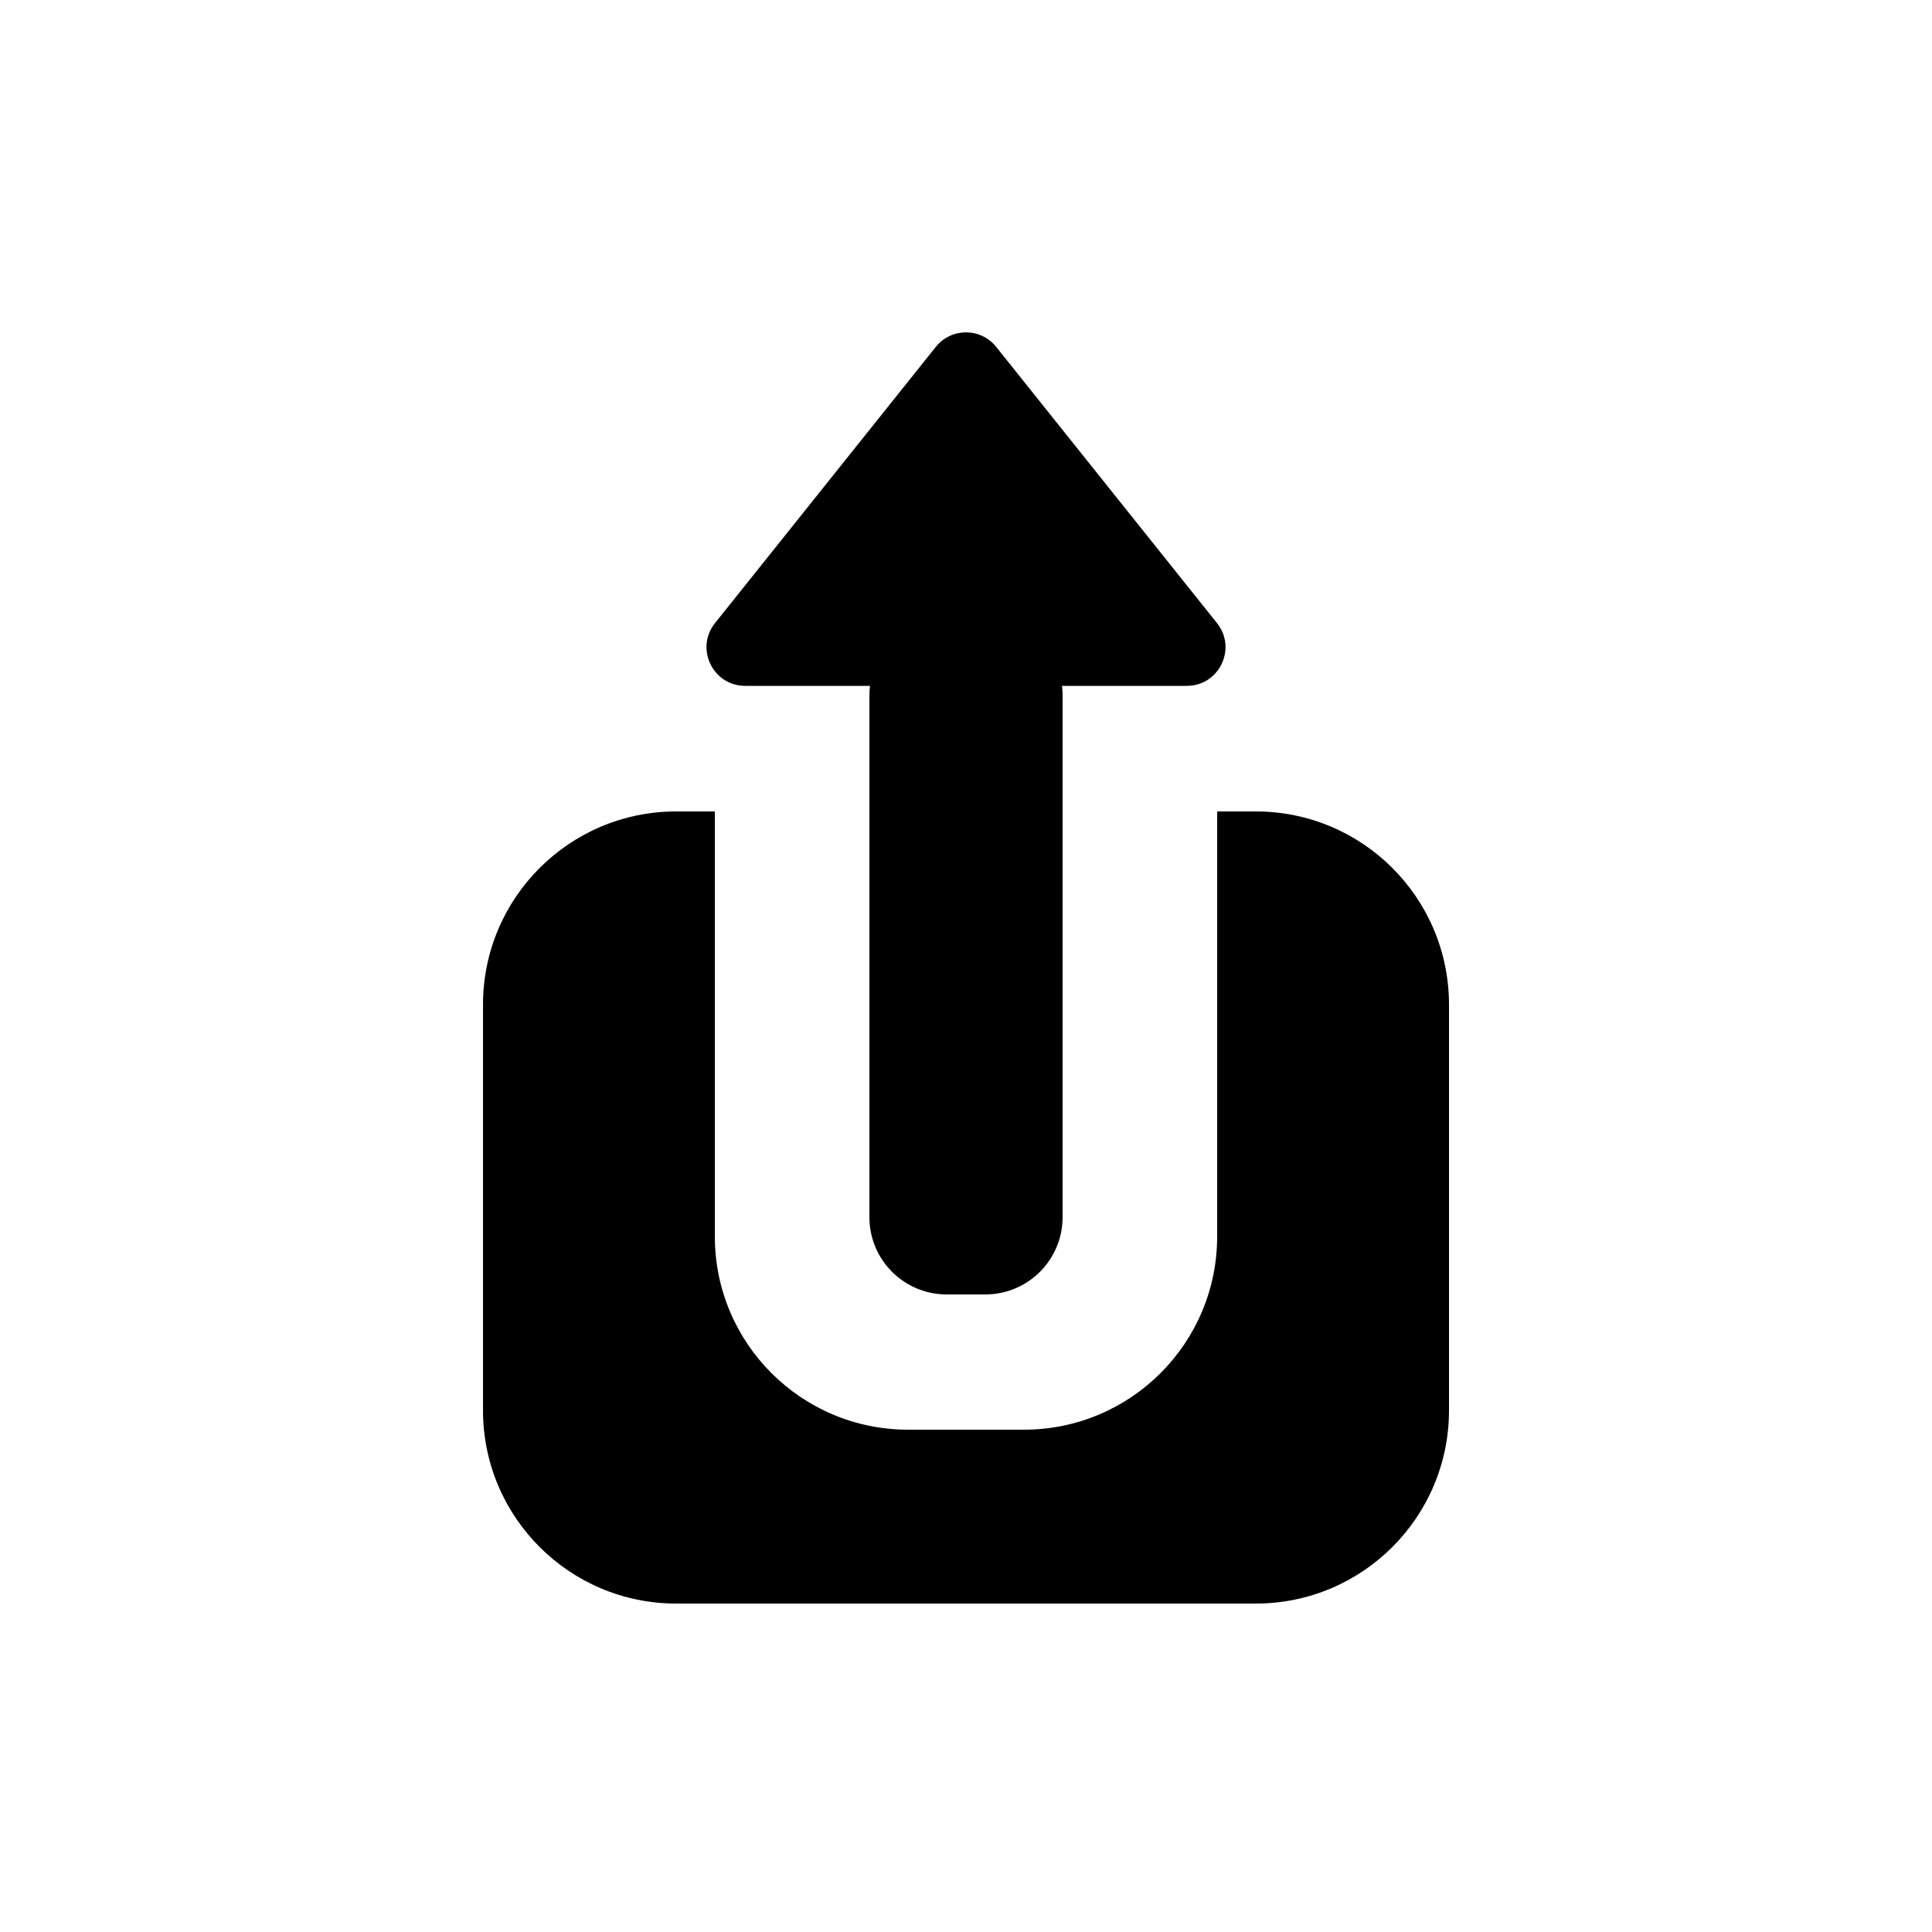
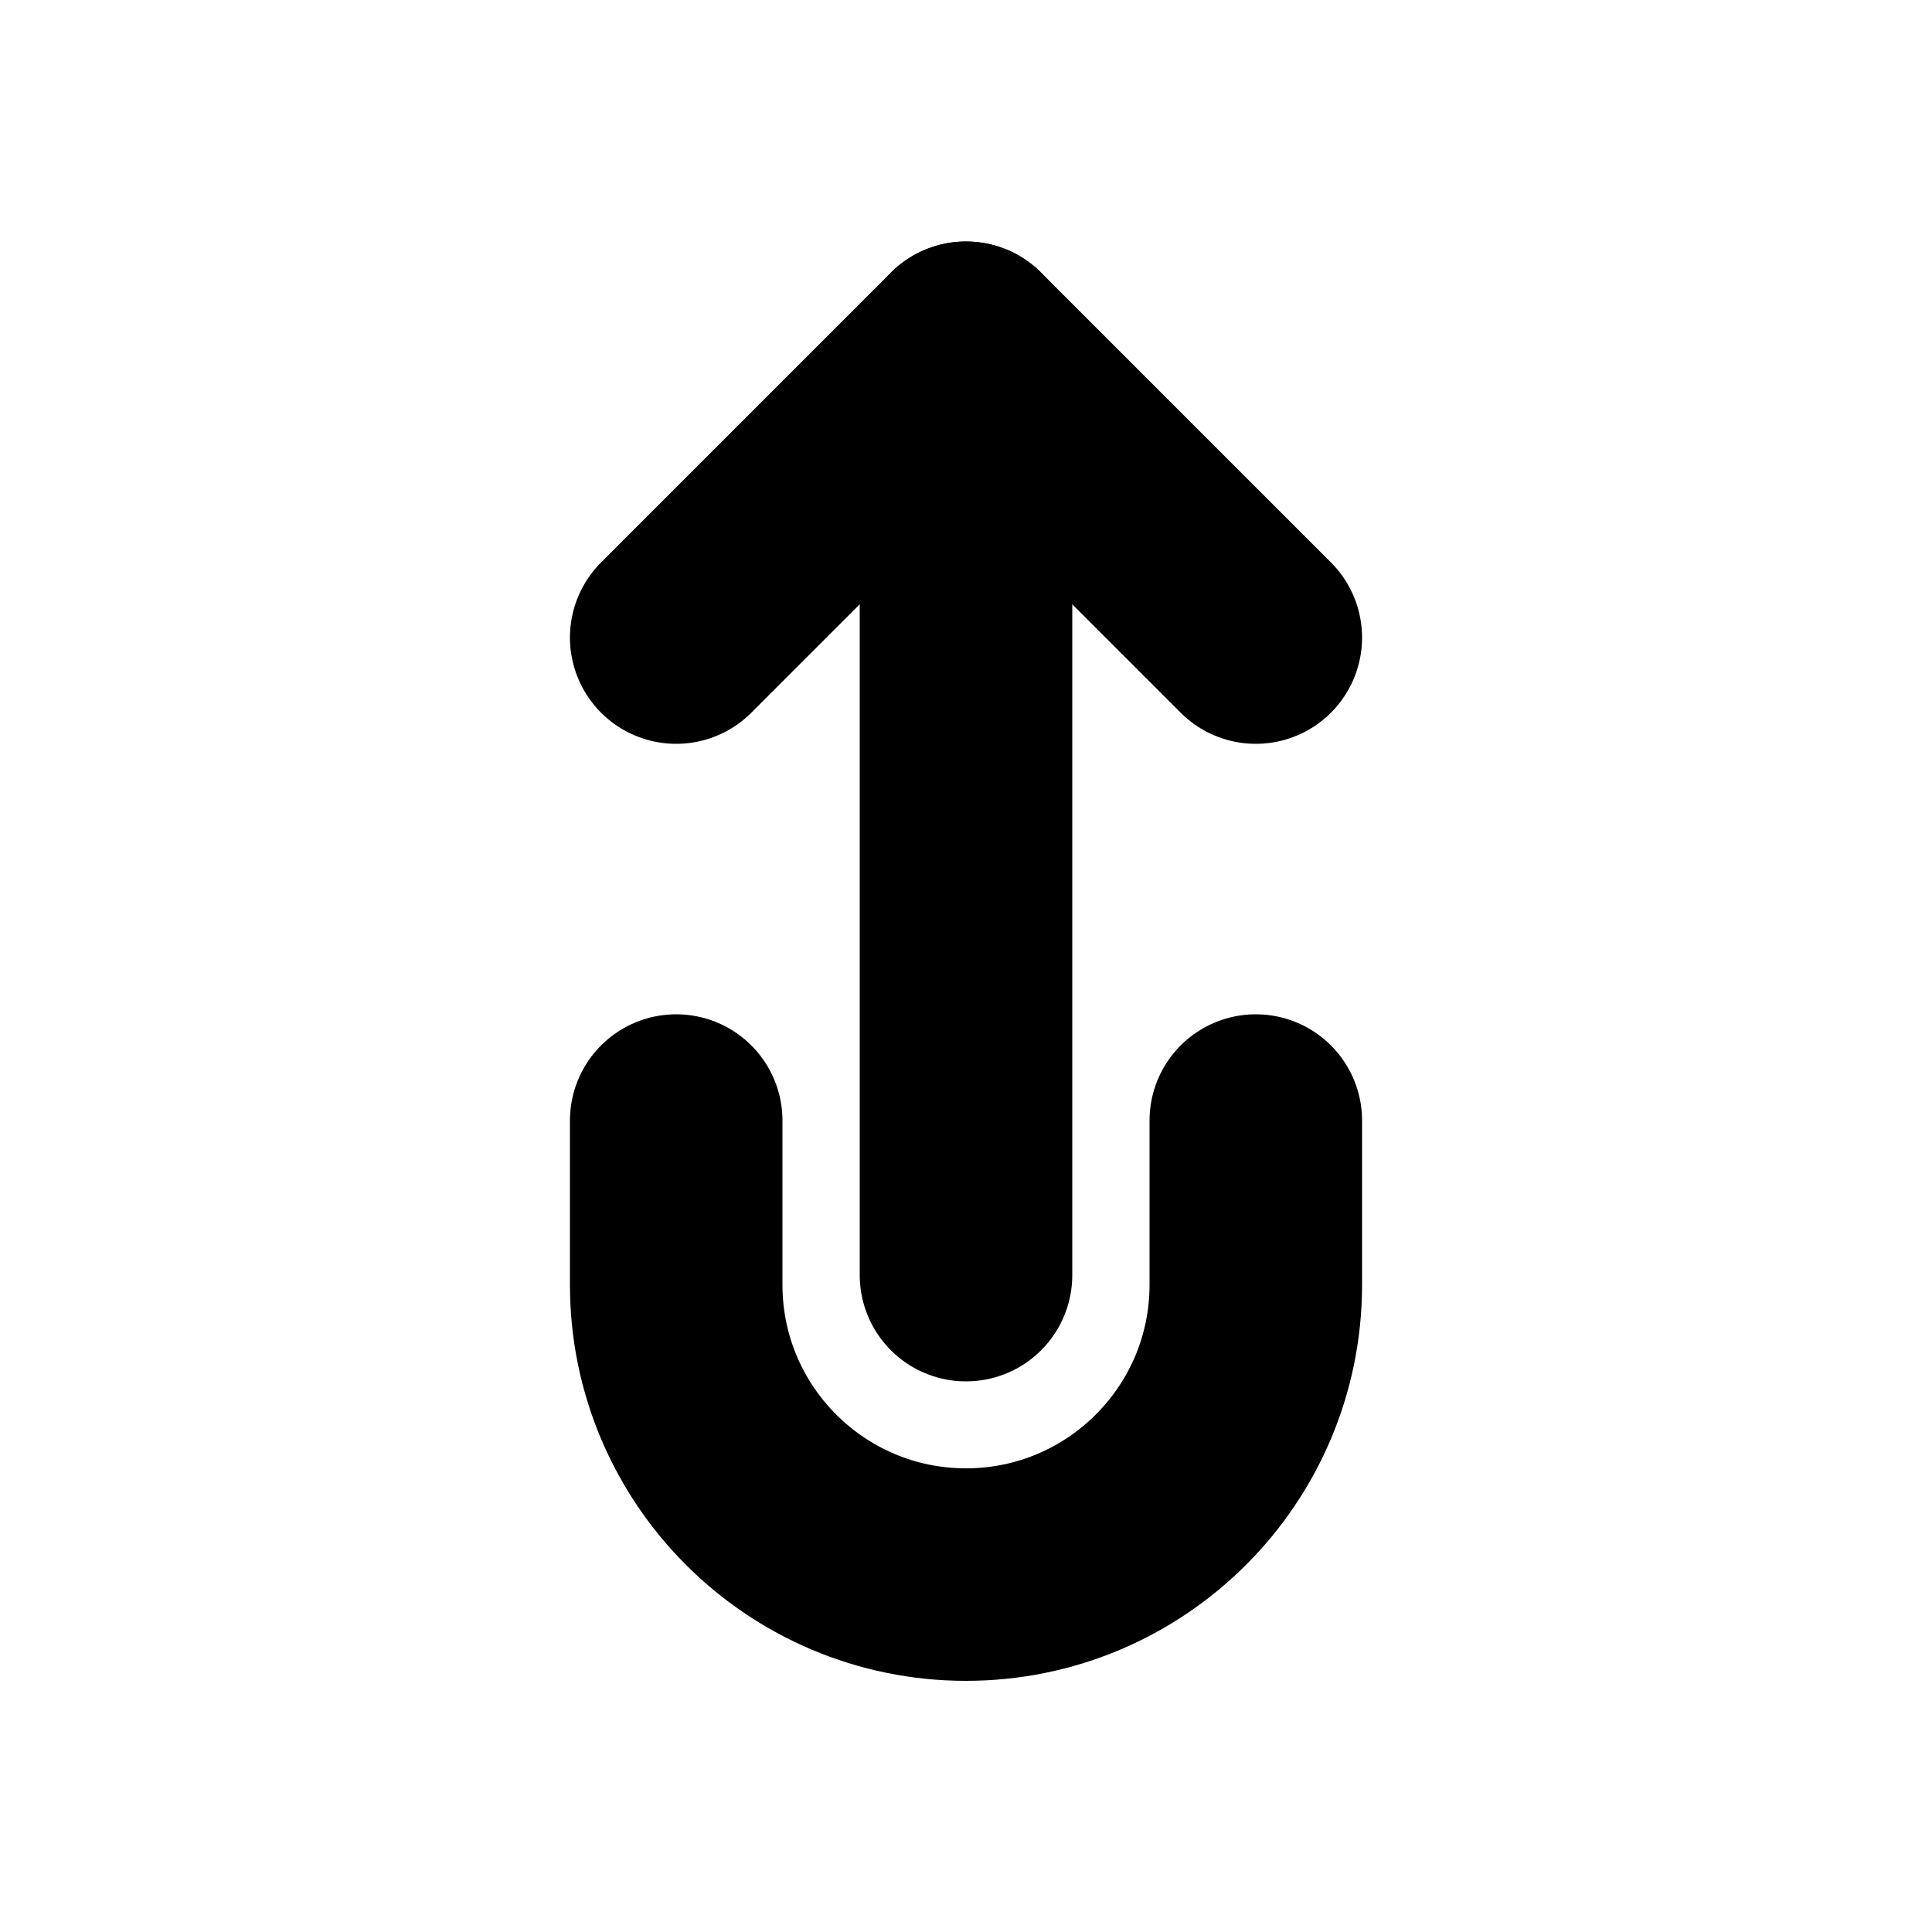
- <svg xmlns="http://www.w3.org/2000/svg" width="100%" height="100%" viewBox="0 0 100 100" fill="currentColor">
-   <mask id="mask0_103_2" style="mask-type:alpha" maskUnits="userSpaceOnUse" x="25" y="42" width="50" height="41">
-     <path fill-rule="evenodd" clip-rule="evenodd" d="M37 42H25V83H75V42H63V64C63 69.523 58.523 74 53 74H47C41.477 74 37 69.523 37 64V42Z" />
-   </mask>
-   <g mask="url(#mask0_103_2)">
-     <rect x="25" y="42" width="50" height="41" rx="10" />
-   </g>
-   <rect x="45" y="32" width="10" height="35" rx="4" />
-   <path d="M48.438 17.954C49.239 16.953 50.761 16.953 51.562 17.954L62.991 32.251C64.038 33.561 63.106 35.5 61.429 35.5H38.571C36.894 35.5 35.962 33.561 37.009 32.251L48.438 17.954Z" />
+ <svg xmlns="http://www.w3.org/2000/svg" width="100%" height="100%" viewBox="0 0 100 100" fill="none">
+   <path d="M50 18V66" stroke="currentColor" stroke-width="11" stroke-linecap="round" />
+   <path d="M35 33L50 18L65 33" stroke="currentColor" stroke-width="11" stroke-linecap="round" stroke-linejoin="round" />
+   <path d="M35 58V66.5C35 74.784 41.716 81.5 50 81.5C58.284 81.5 65 74.784 65 66.5V58" stroke="currentColor" stroke-width="11" stroke-linecap="round" />
</svg>
